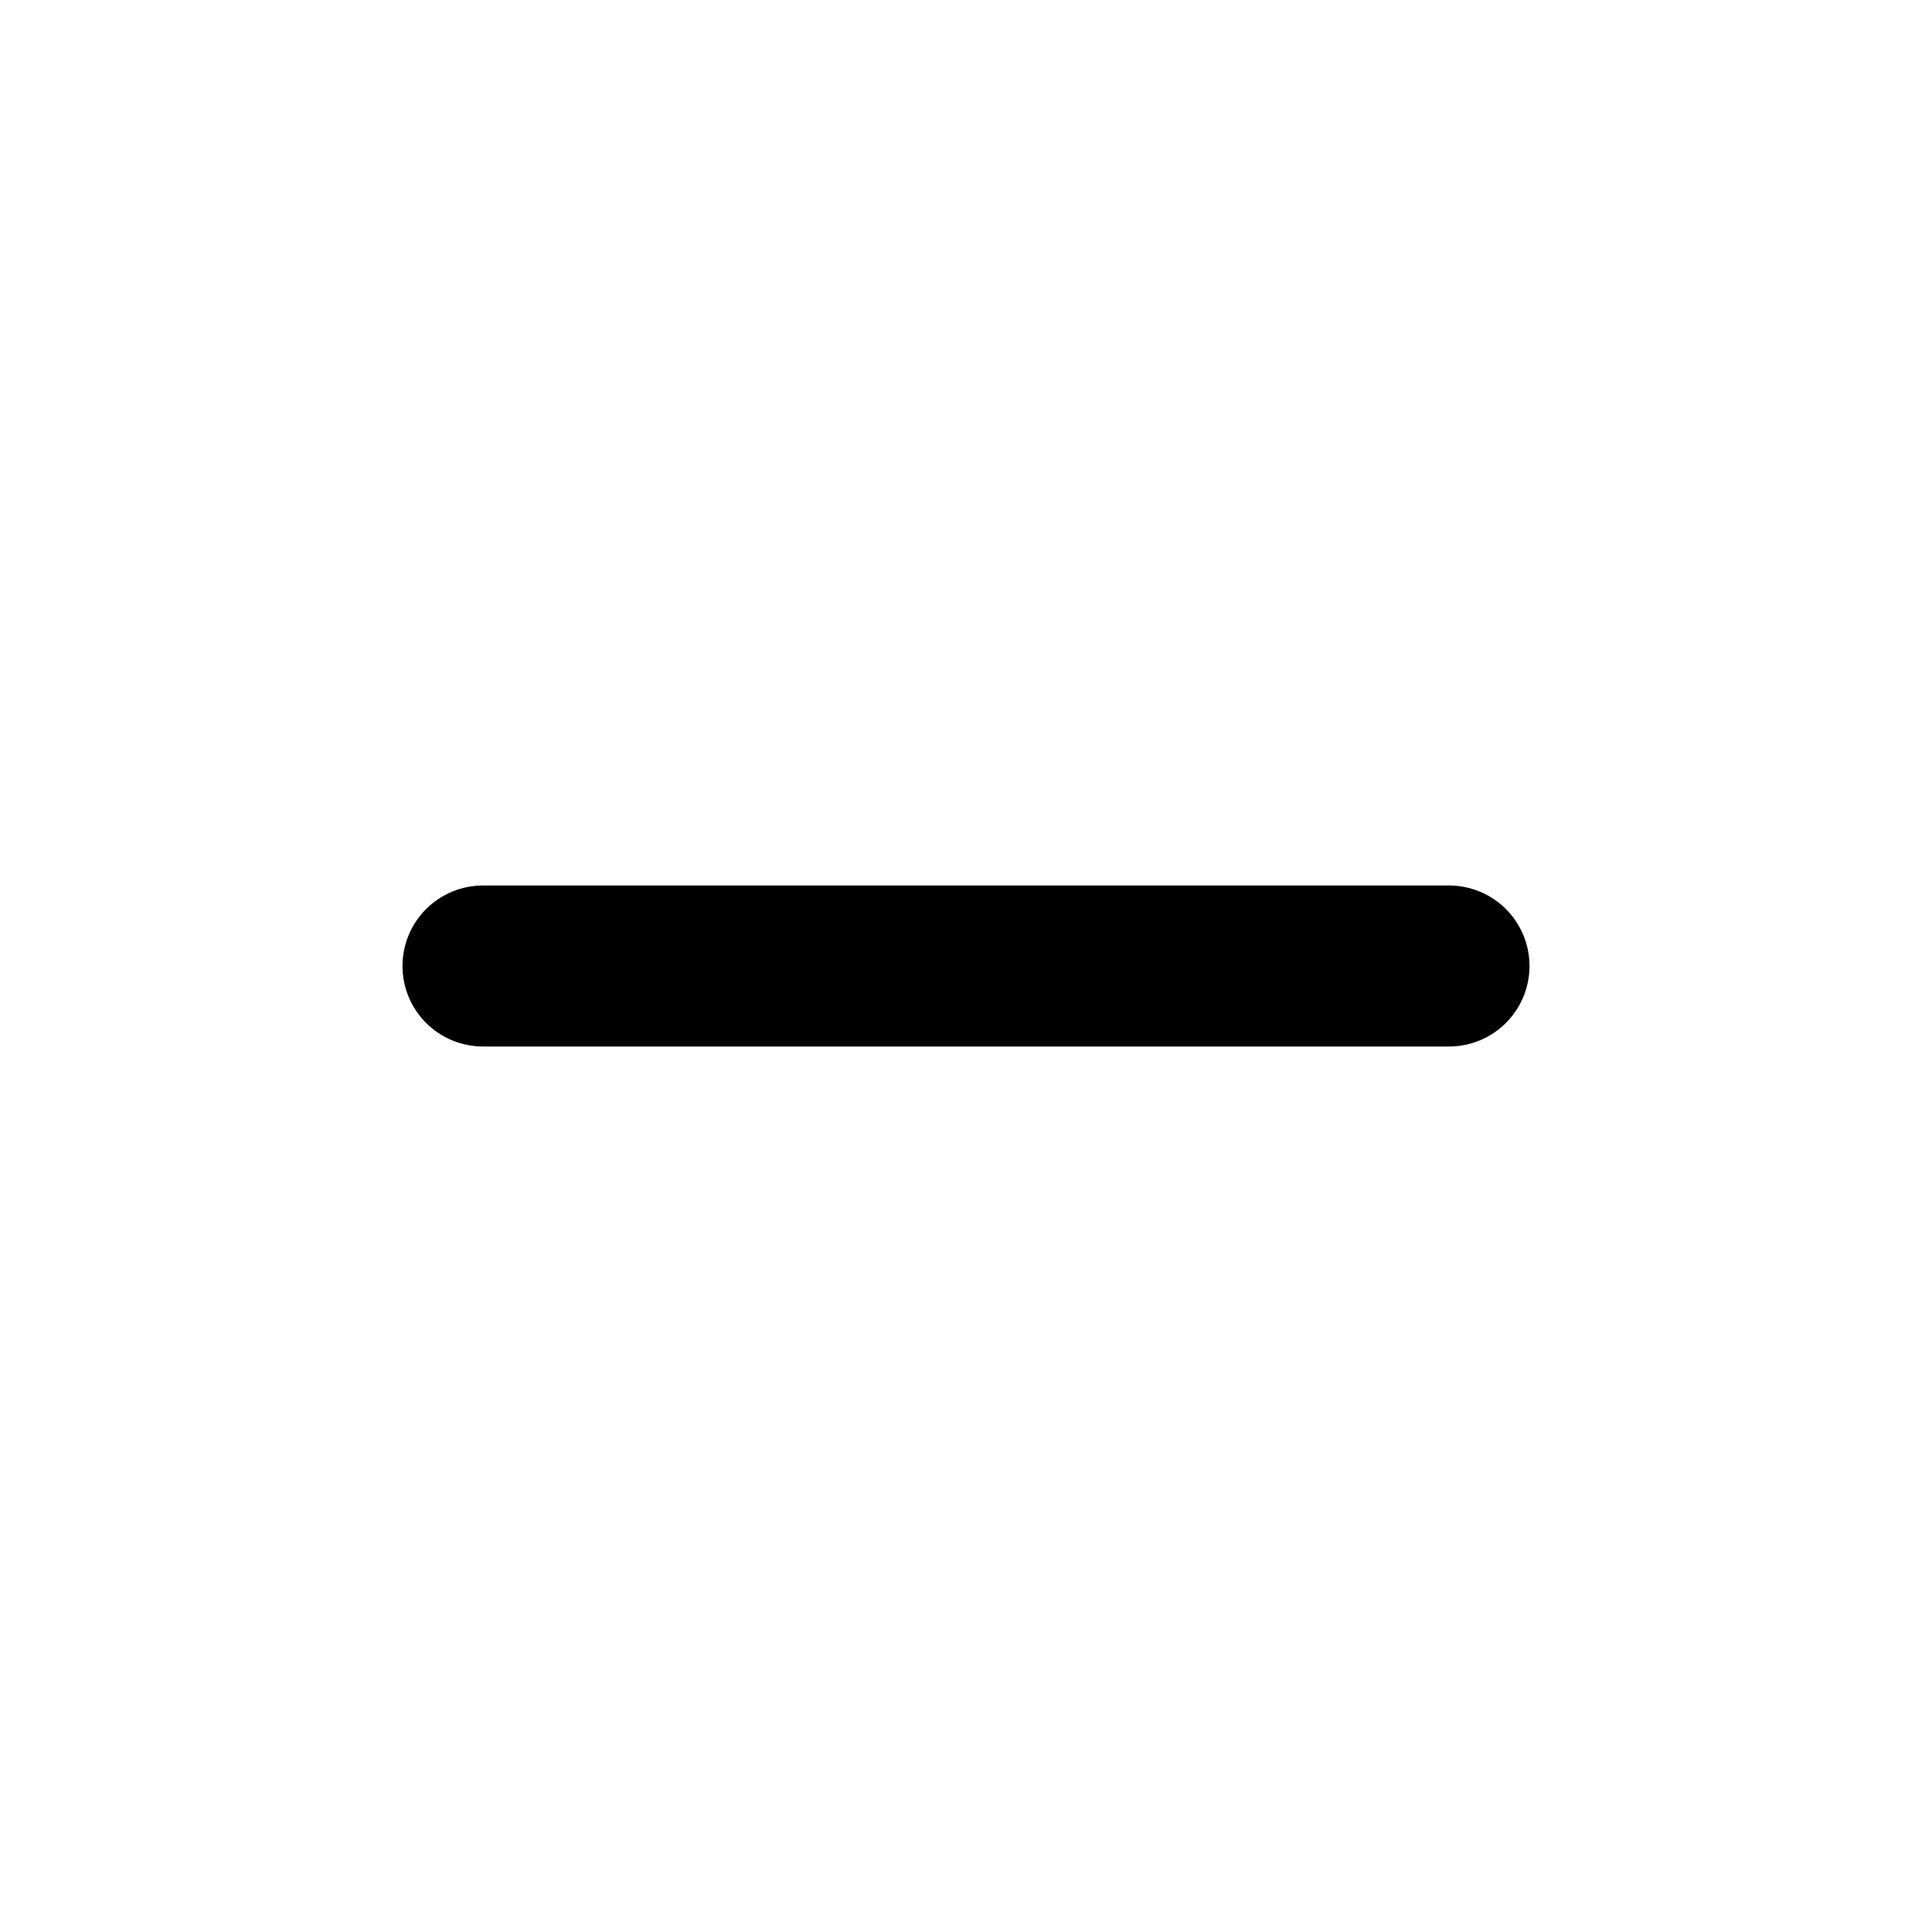
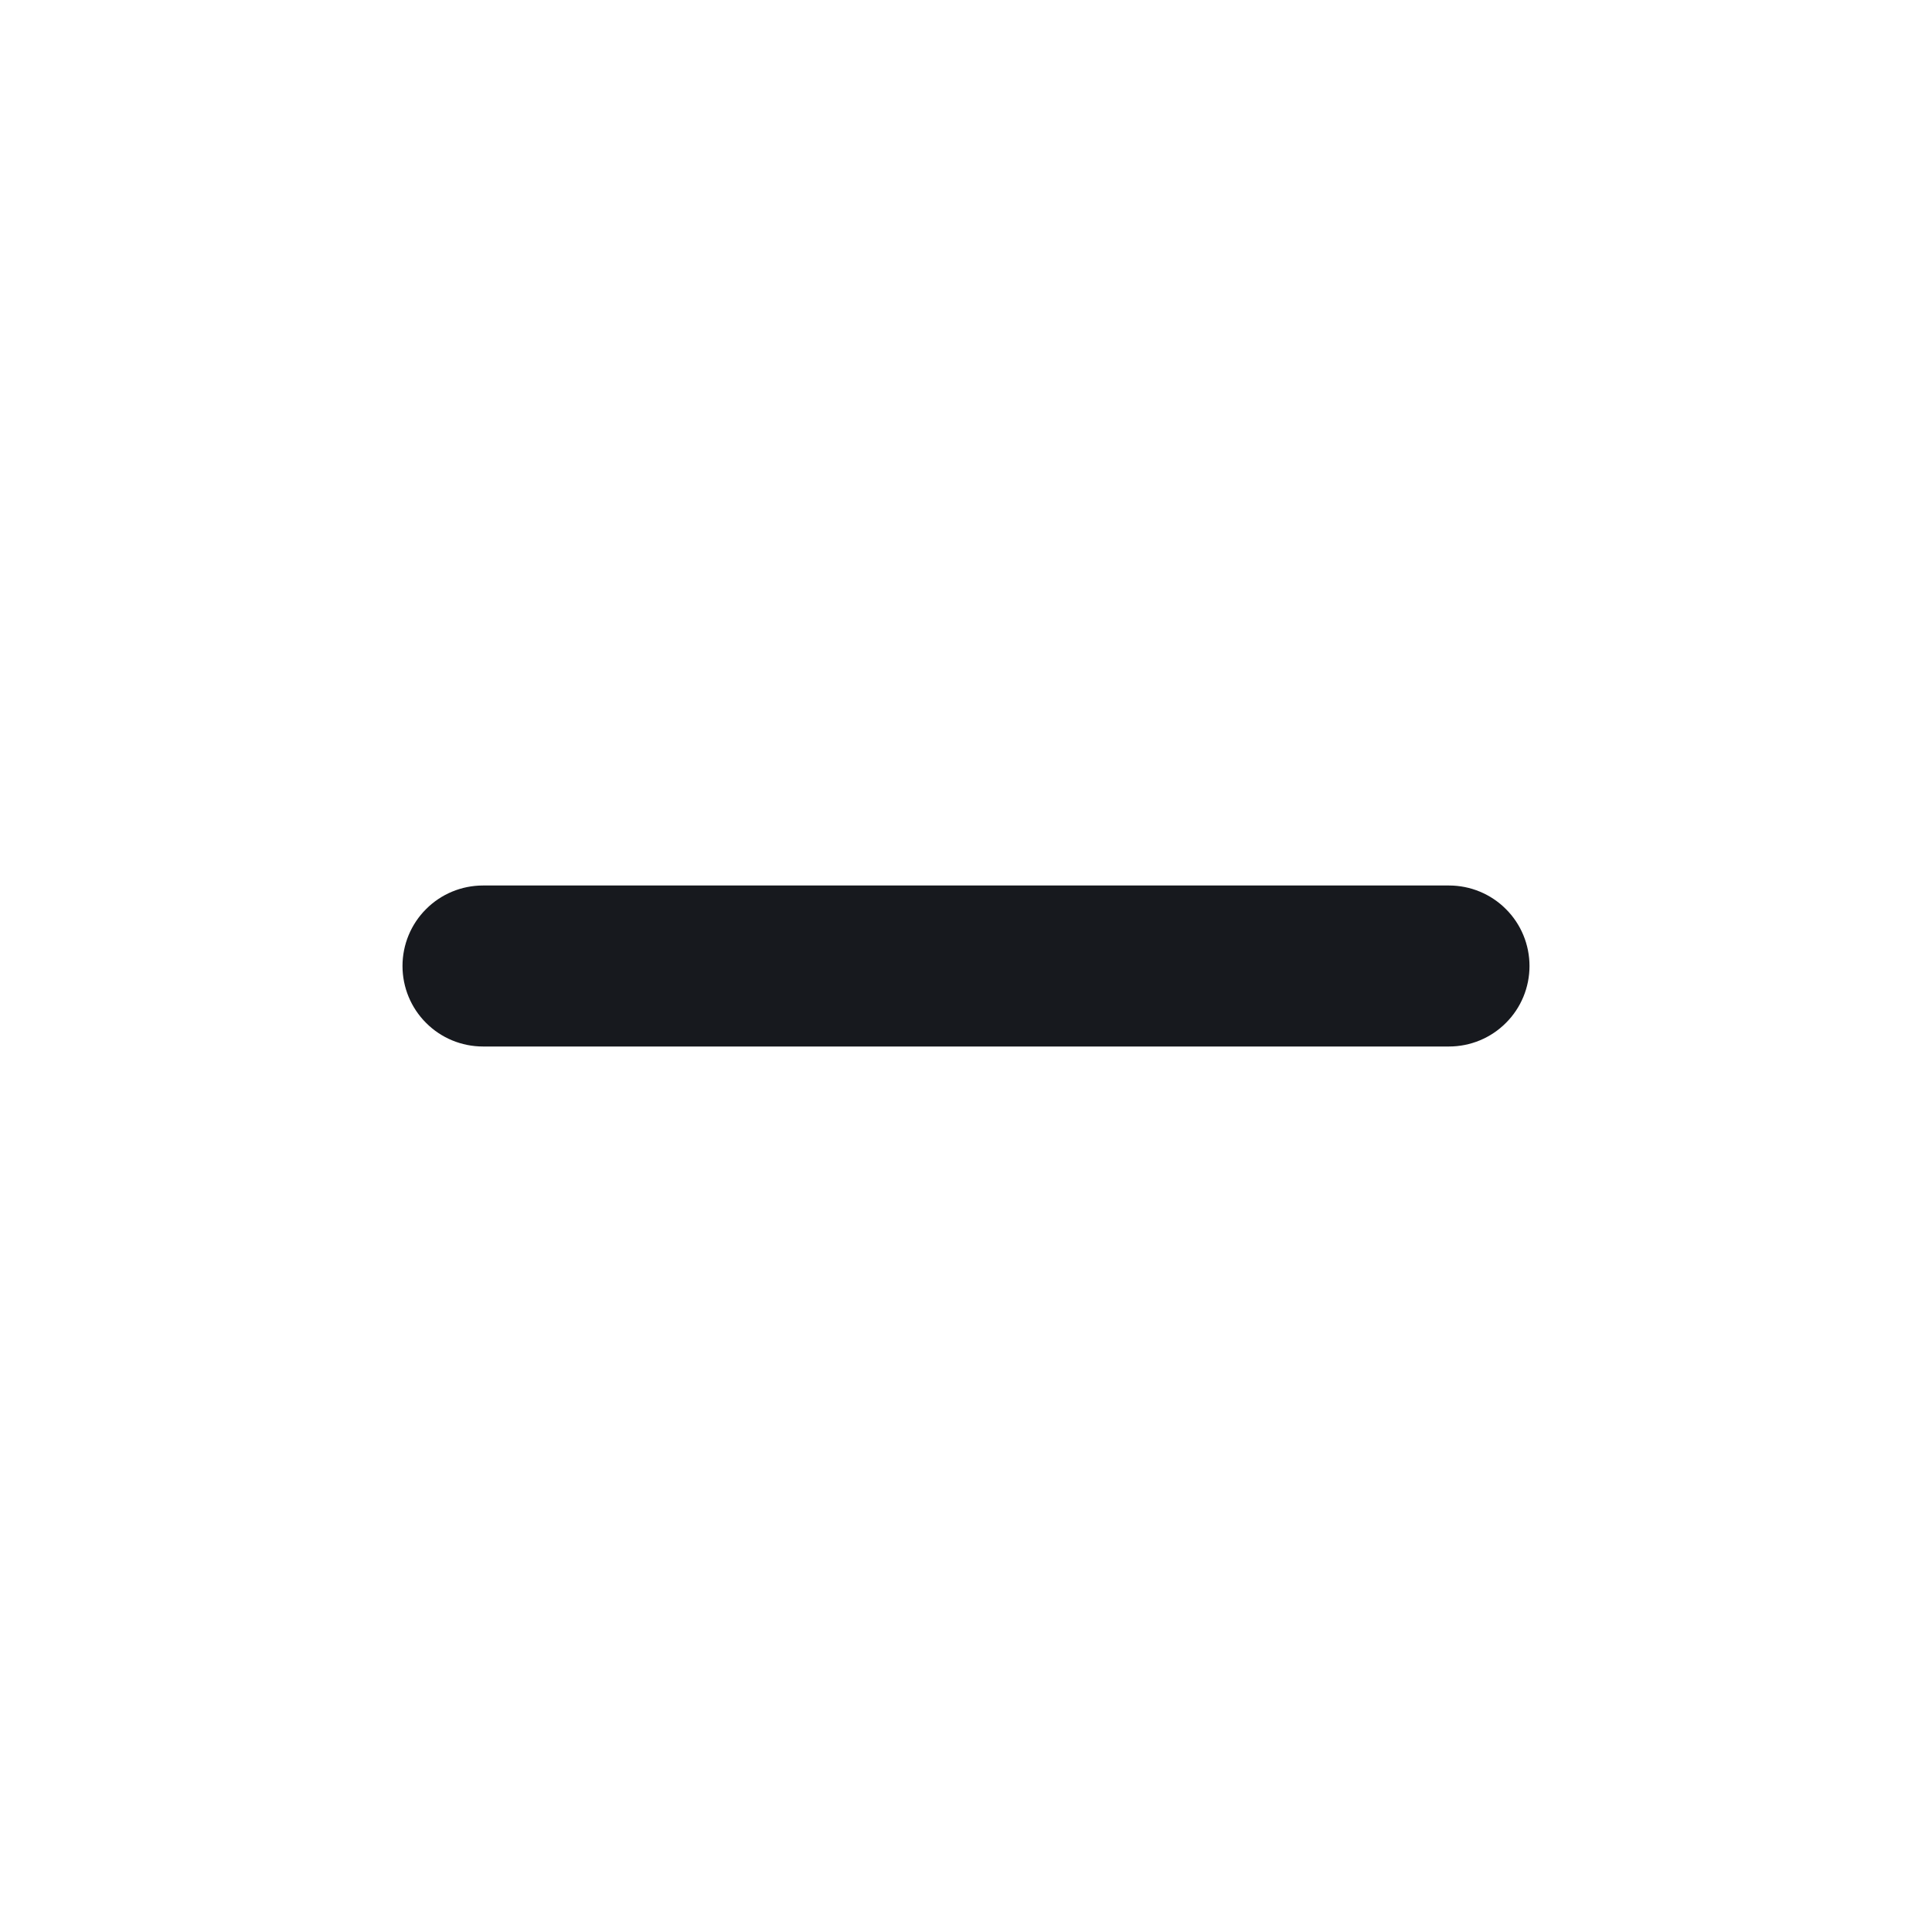
<svg xmlns="http://www.w3.org/2000/svg" preserveAspectRatio="none" overflow="visible" style="display: block;" width="24" height="24" viewBox="0 0 24 24" fill="none">
  <g id="mynaui:minus-solid">
-     <path id="Vector" d="M5 12C5 11.735 5.105 11.48 5.293 11.293C5.48 11.105 5.735 11 6 11H18C18.265 11 18.52 11.105 18.707 11.293C18.895 11.48 19 11.735 19 12C19 12.265 18.895 12.52 18.707 12.707C18.52 12.895 18.265 13 18 13H6C5.735 13 5.48 12.895 5.293 12.707C5.105 12.52 5 12.265 5 12Z" fill="black" />
+     <path id="Vector" d="M5 12C5 11.735 5.105 11.48 5.293 11.293C5.48 11.105 5.735 11 6 11H18C18.265 11 18.52 11.105 18.707 11.293C18.895 11.48 19 11.735 19 12C19 12.265 18.895 12.52 18.707 12.707C18.52 12.895 18.265 13 18 13H6C5.735 13 5.48 12.895 5.293 12.707C5.105 12.52 5 12.265 5 12Z" fill="#17191E" />
  </g>
</svg>
